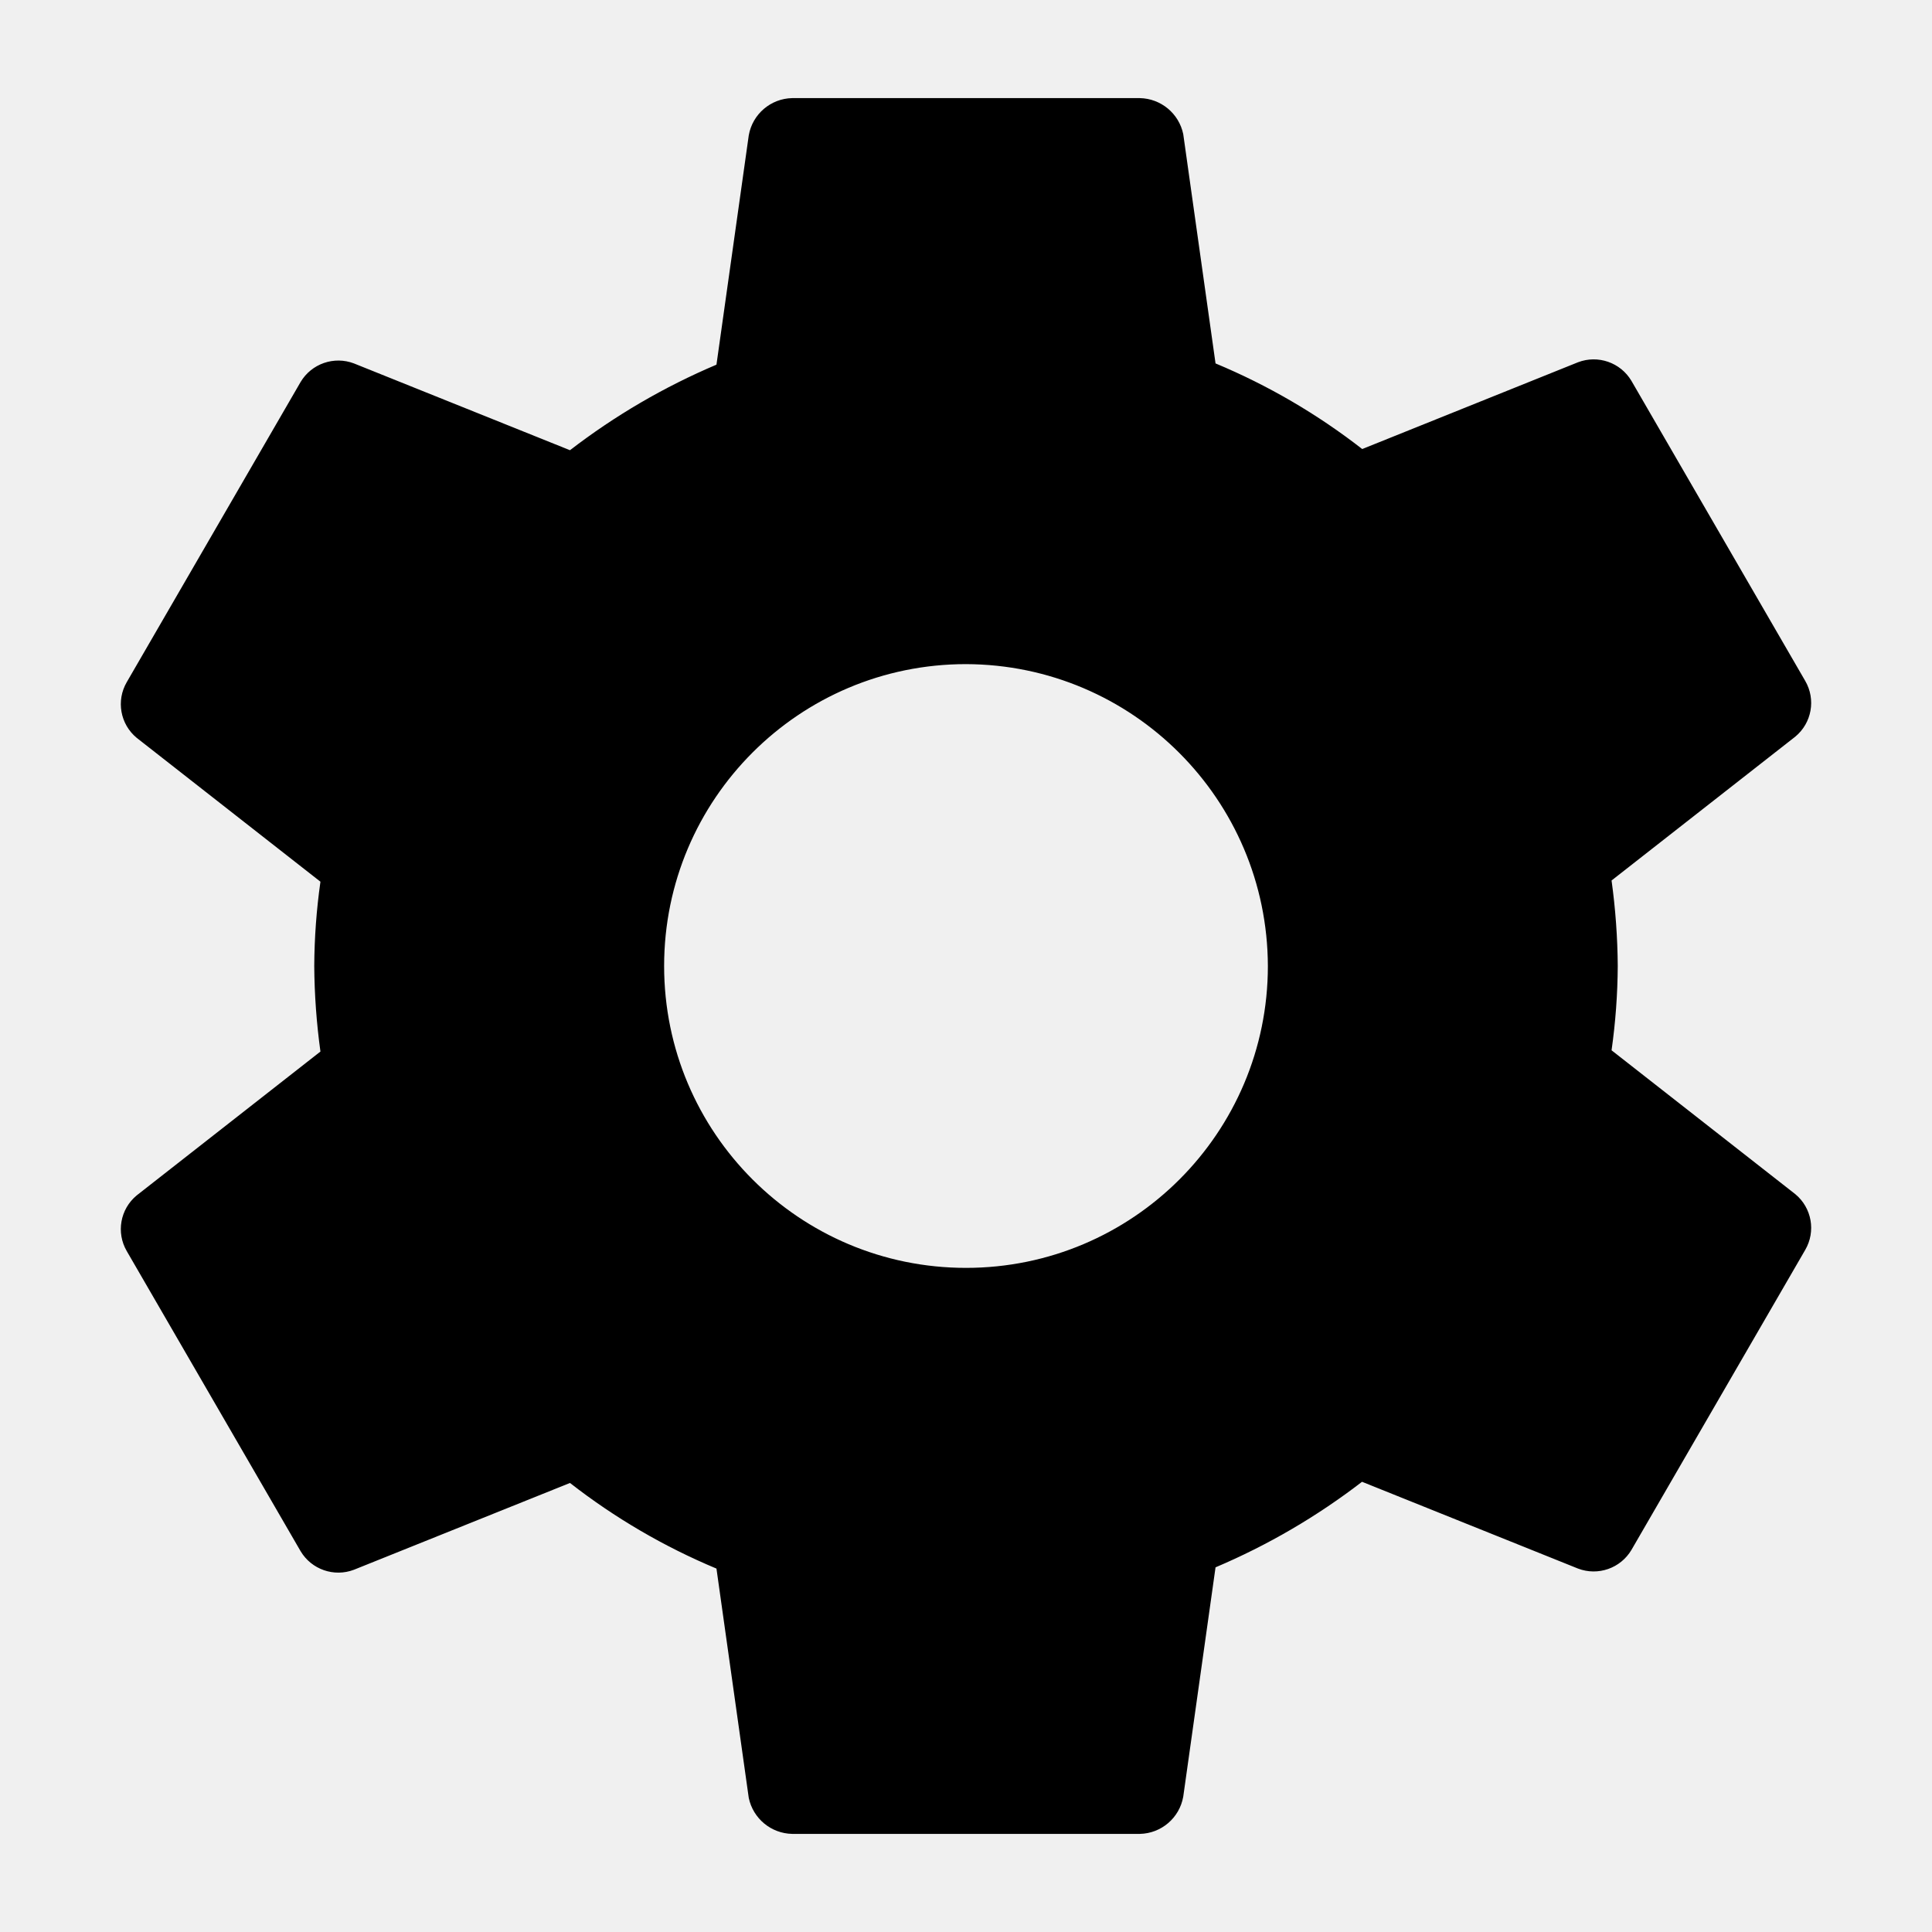
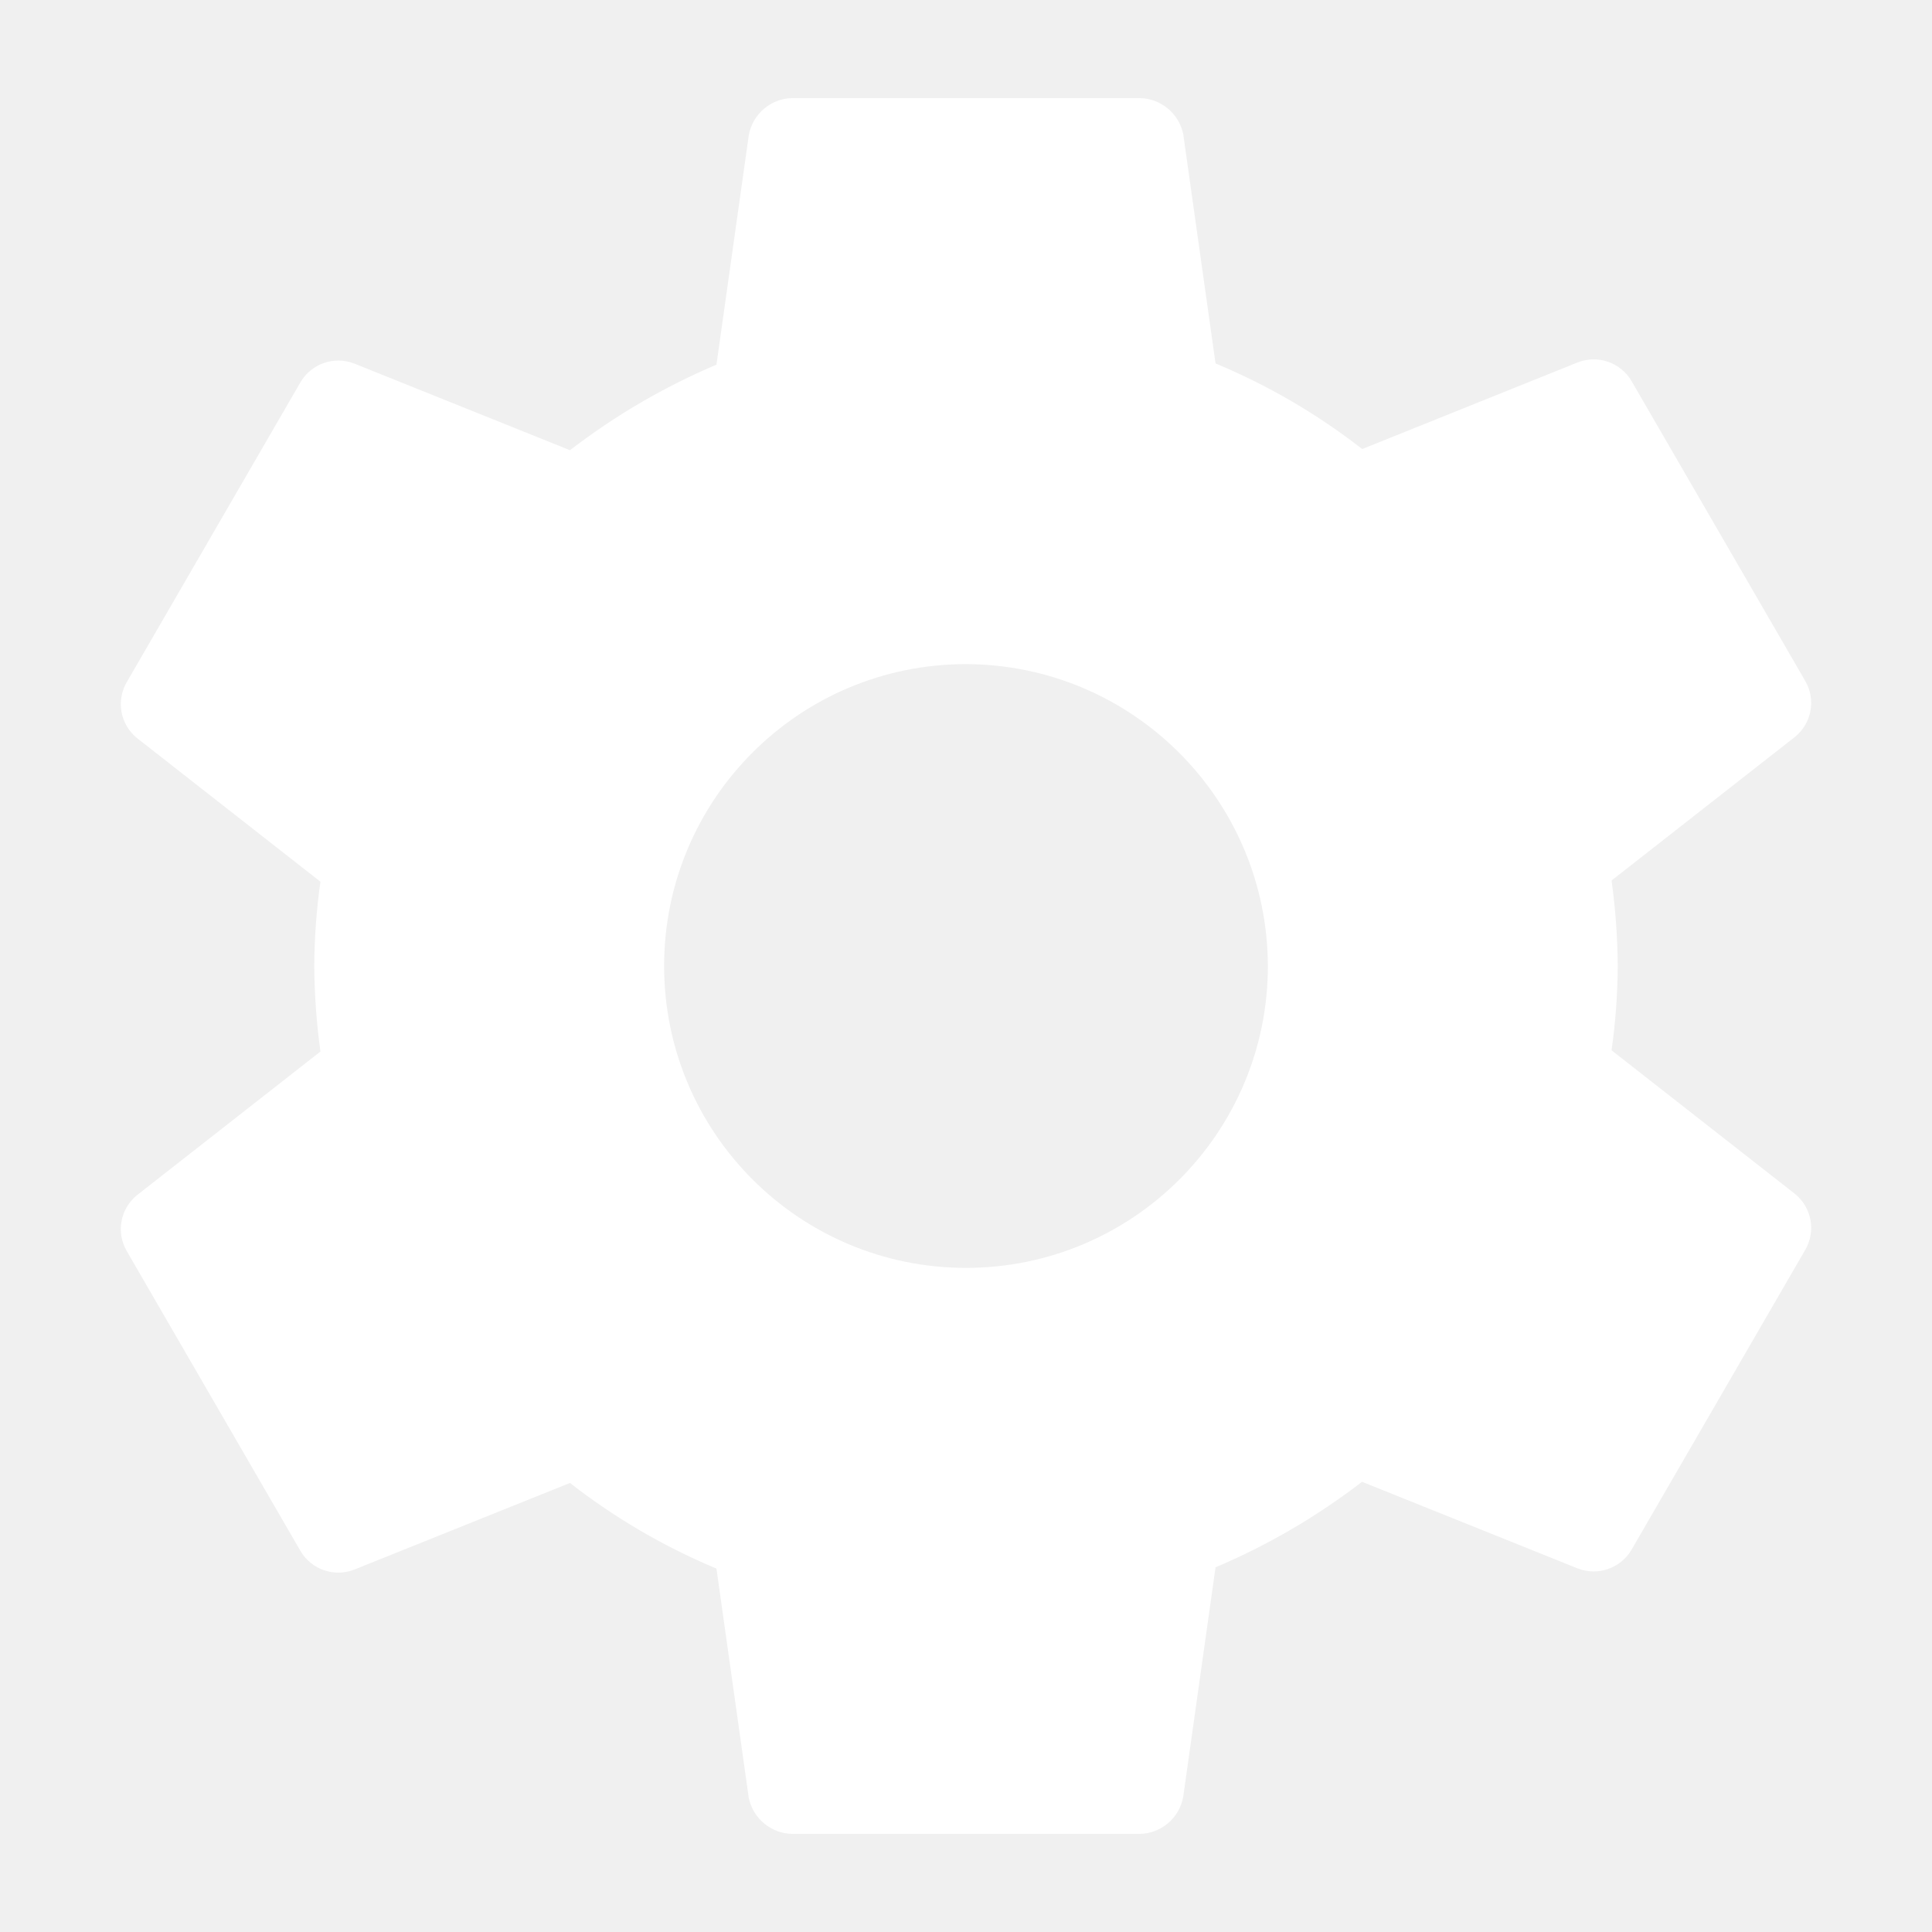
- <svg xmlns="http://www.w3.org/2000/svg" class="ionicon" viewBox="0 0 512 512">
+ <svg xmlns="http://www.w3.org/2000/svg" fill="white" class="ionicon" viewBox="0 0 512 512">
  <path d="M256 176a80 80 0 1080 80 80.24 80.24 0 00-80-80zm172.72 80a165.53 165.53 0 01-1.64 22.34l48.69 38.12a11.59 11.59 0 012.63 14.78l-46.06 79.52a11.64 11.64 0 01-14.14 4.93l-57.25-23a176.56 176.56 0 01-38.82 22.67l-8.56 60.78a11.93 11.93 0 01-11.51 9.86h-92.12a12 12 0 01-11.51-9.53l-8.56-60.78A169.3 169.3 0 01151.05 393L93.8 416a11.64 11.64 0 01-14.14-4.92L33.6 331.57a11.59 11.59 0 012.63-14.78l48.69-38.12A174.58 174.58 0 0183.28 256a165.53 165.53 0 011.64-22.34l-48.69-38.12a11.59 11.59 0 01-2.63-14.78l46.06-79.52a11.64 11.64 0 0114.14-4.93l57.25 23a176.56 176.56 0 0138.82-22.67l8.56-60.78A11.93 11.93 0 01209.94 26h92.12a12 12 0 0111.51 9.53l8.56 60.78A169.3 169.3 0 01361 119l57.2-23a11.64 11.64 0 0114.14 4.92l46.06 79.52a11.59 11.59 0 01-2.63 14.78l-48.69 38.12a174.58 174.58 0 011.64 22.66z" />
</svg>
